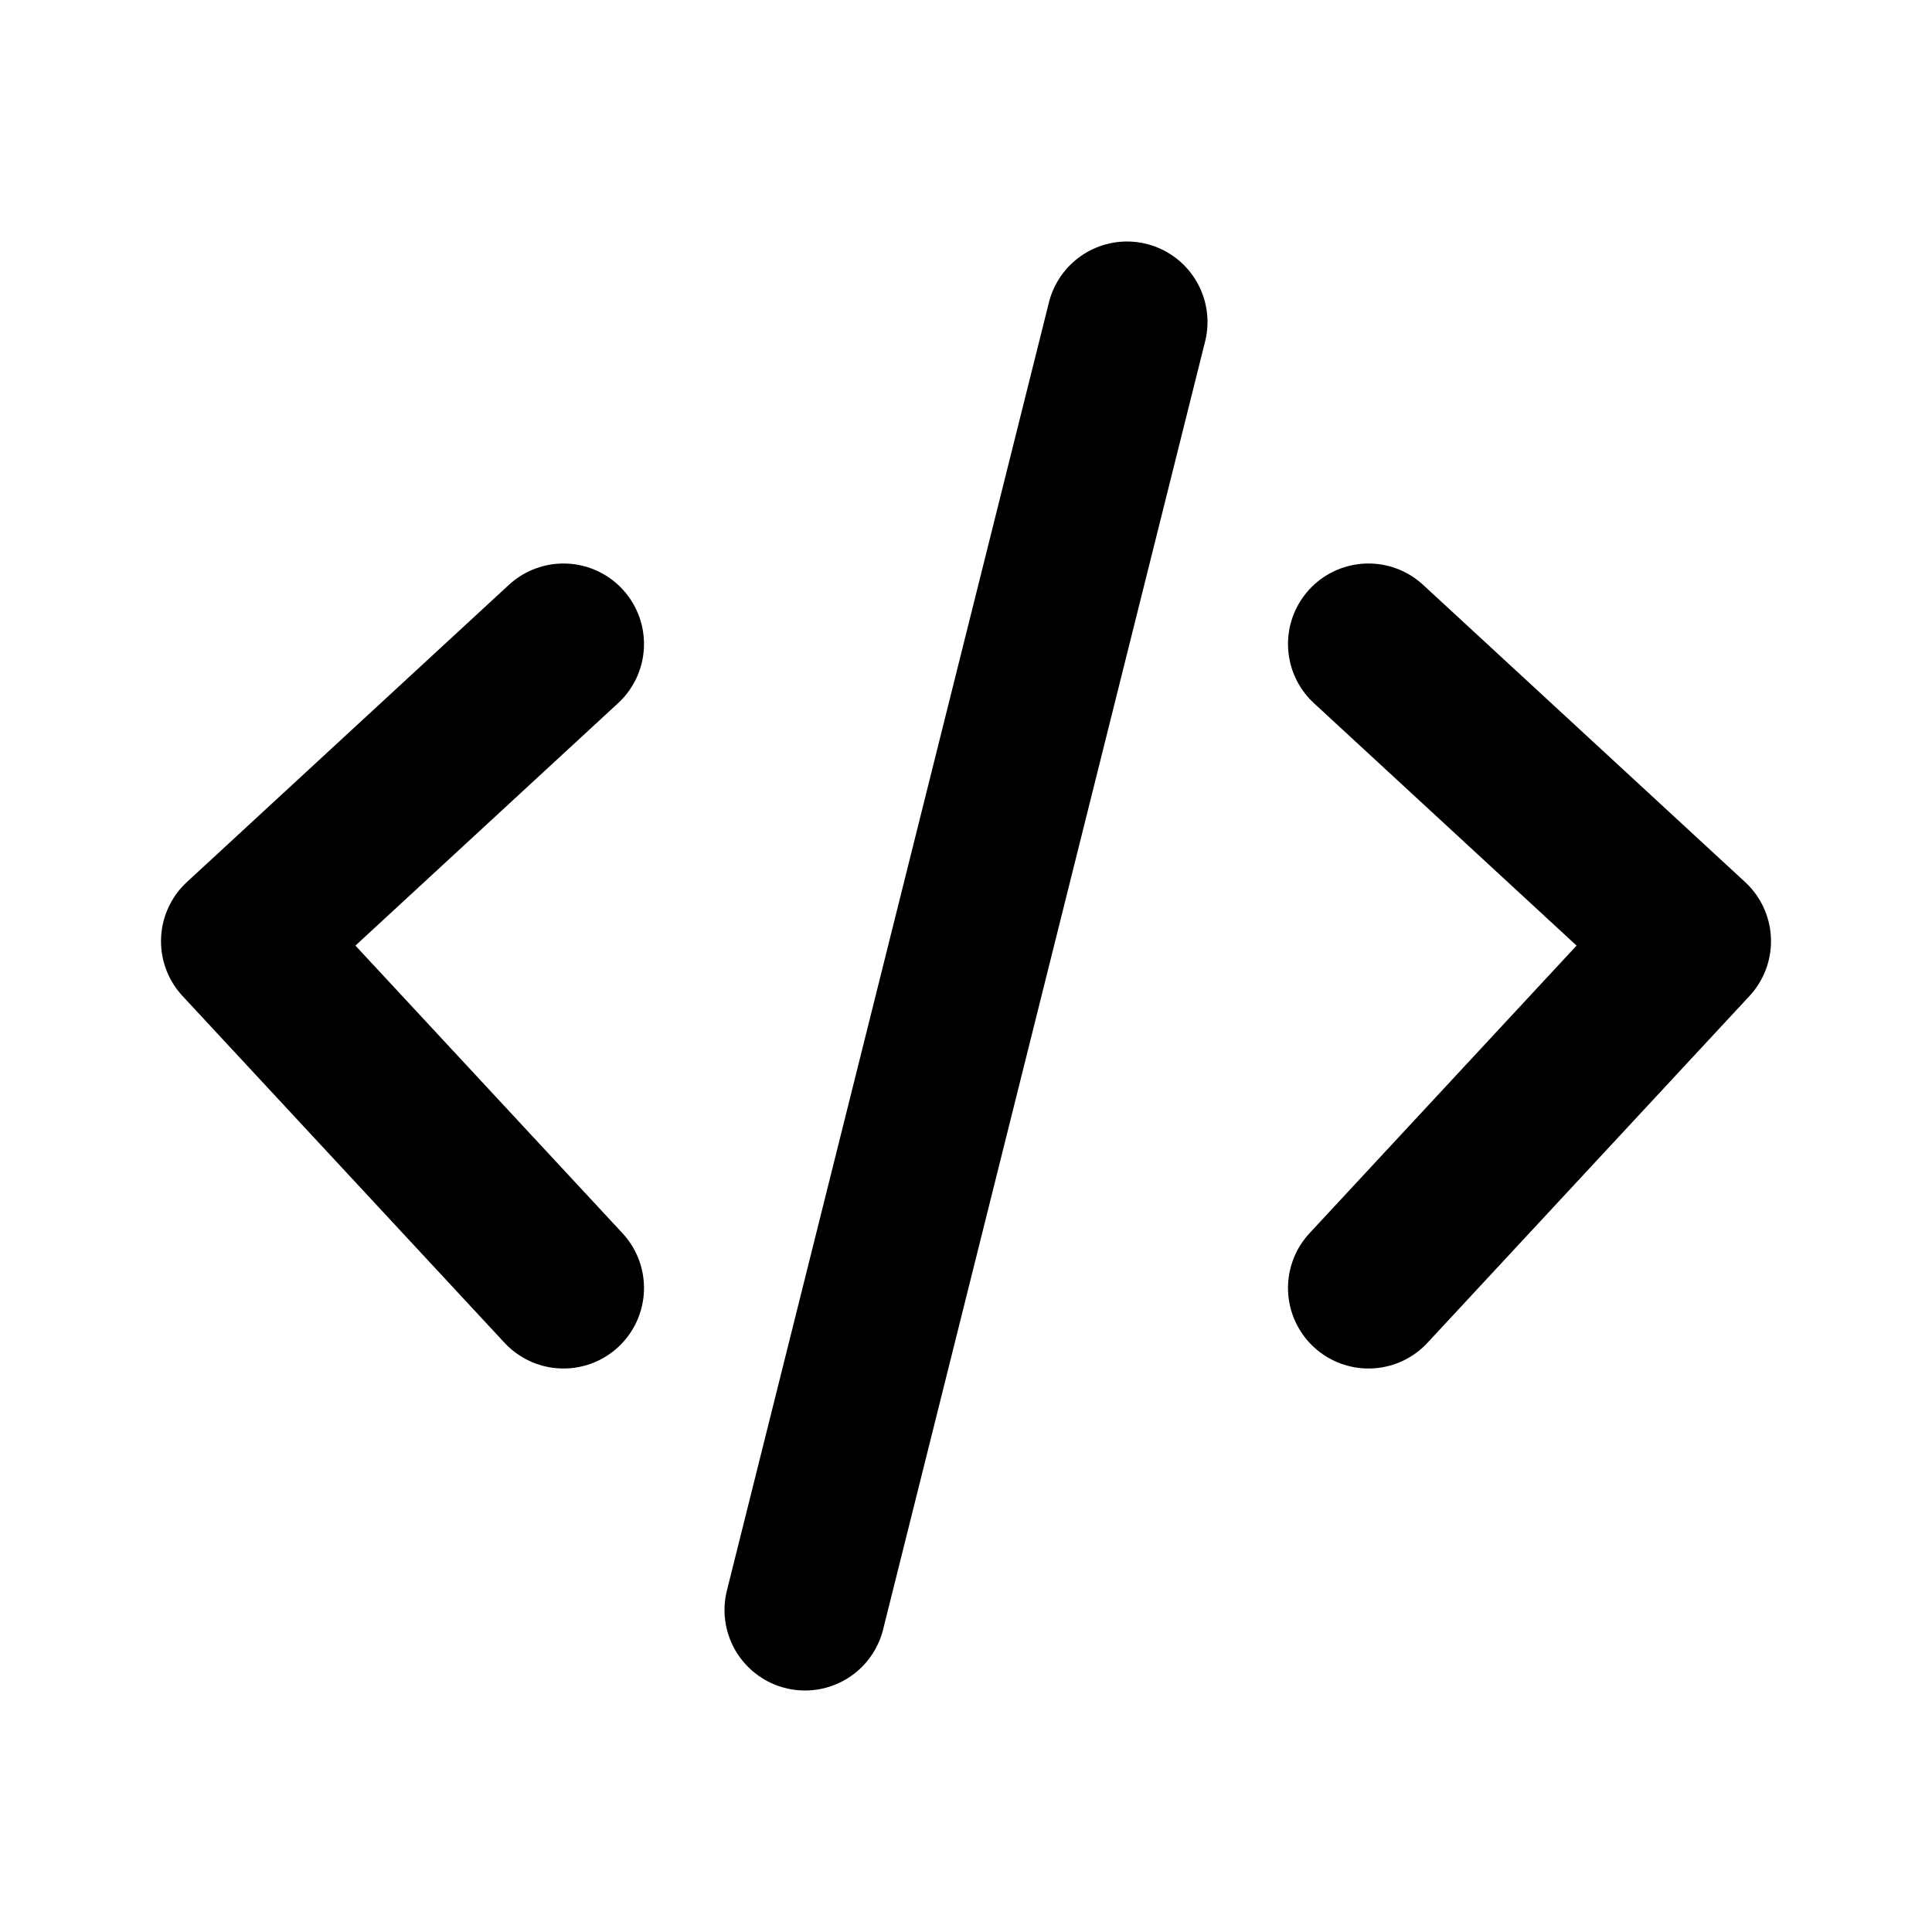
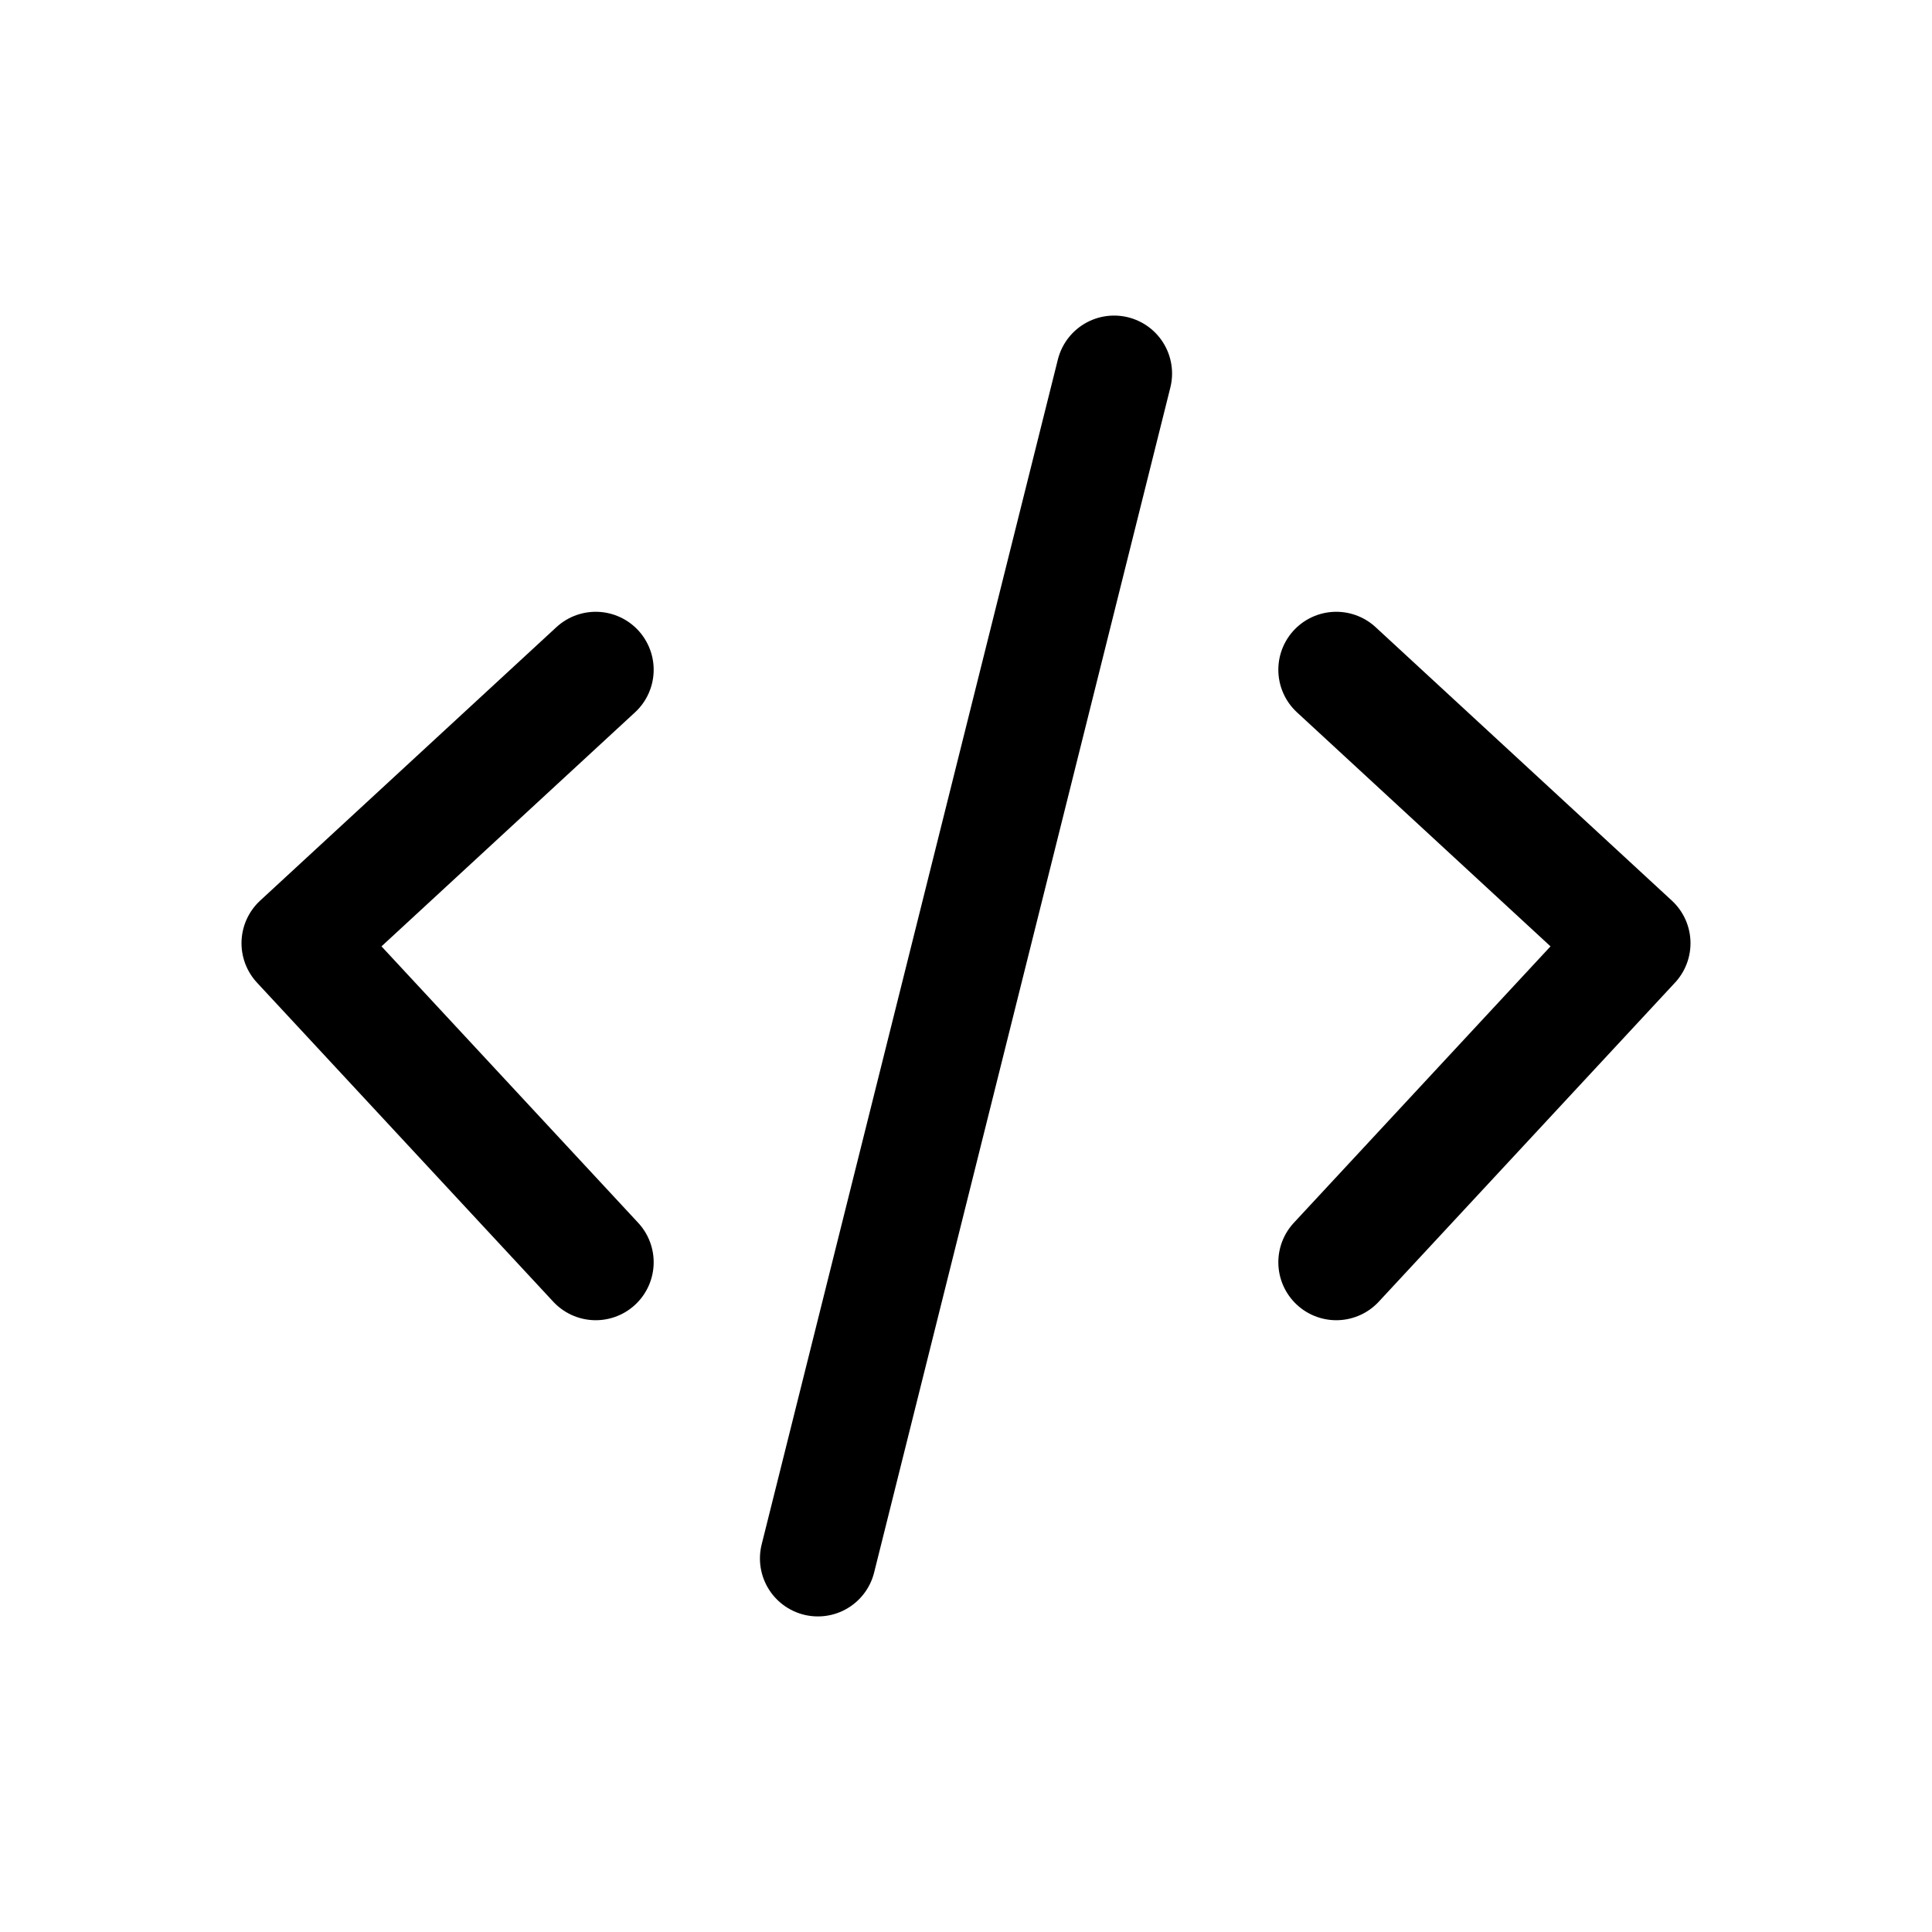
- <svg xmlns="http://www.w3.org/2000/svg" width="800px" height="800px" viewBox="0 0 24 24" fill="none">
-   <path d="M7 8L3 11.692L7 16M17 8L21 11.692L17 16M14 4L10 20" stroke="currentColor" stroke-width="2" stroke-linecap="round" stroke-linejoin="round" />
+ <svg xmlns="http://www.w3.org/2000/svg" width="50" height="50" viewBox="0 0 50 50" fill="none">
+   <path d="M15.417 17.333L7.75 24.41L15.417 32.667M34.583 17.333L42.25 24.41L34.583 32.667M28.833 9.667L21.167 40.333" stroke="currentColor" stroke-width="3" stroke-linecap="round" stroke-linejoin="round" />
</svg>
